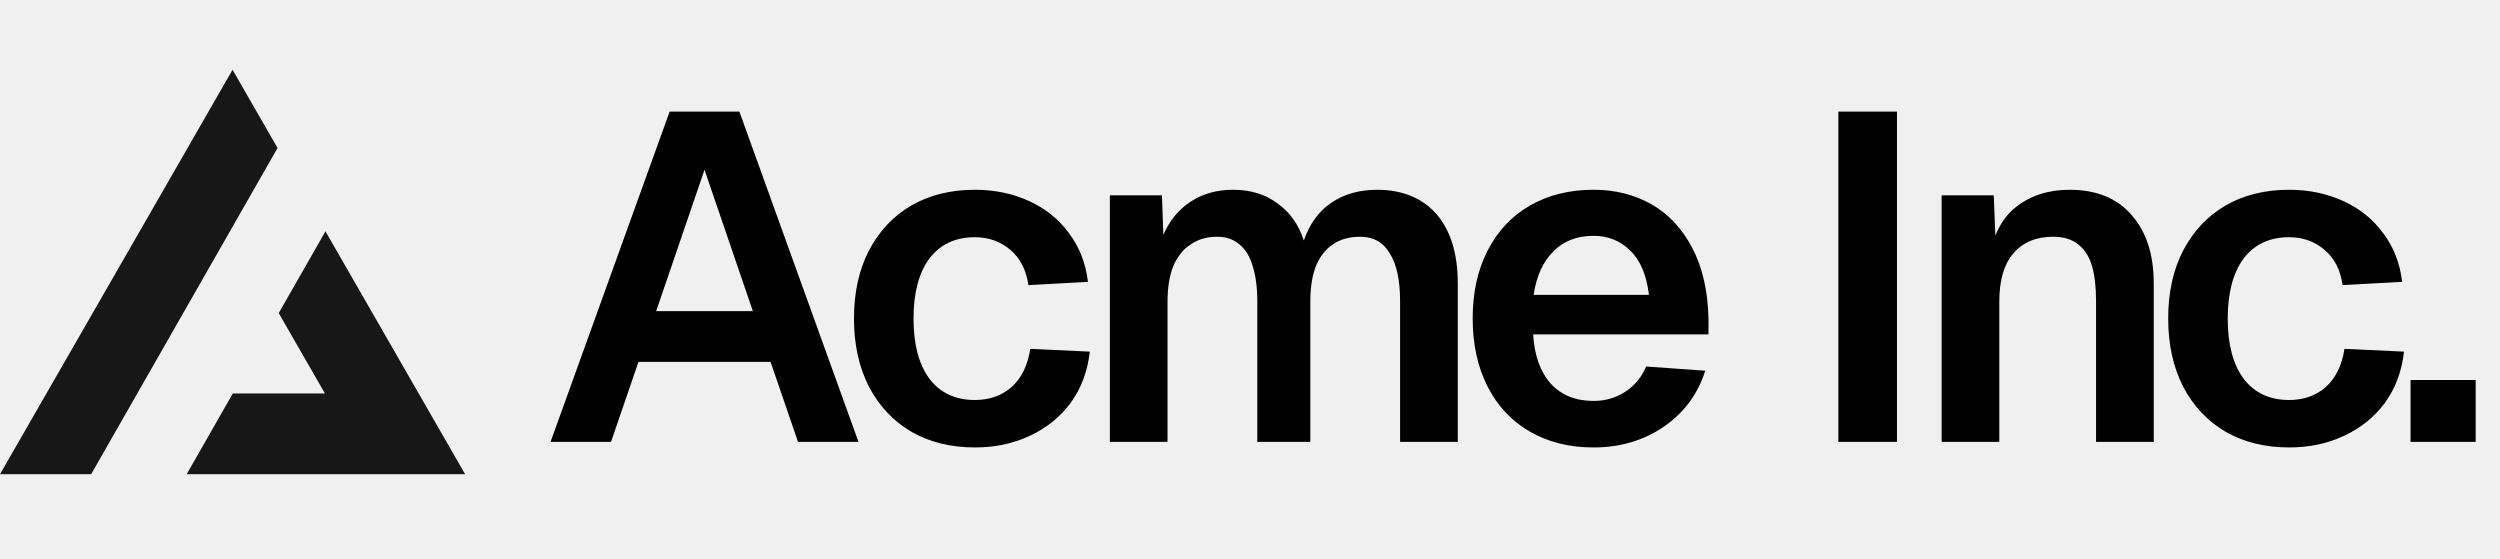
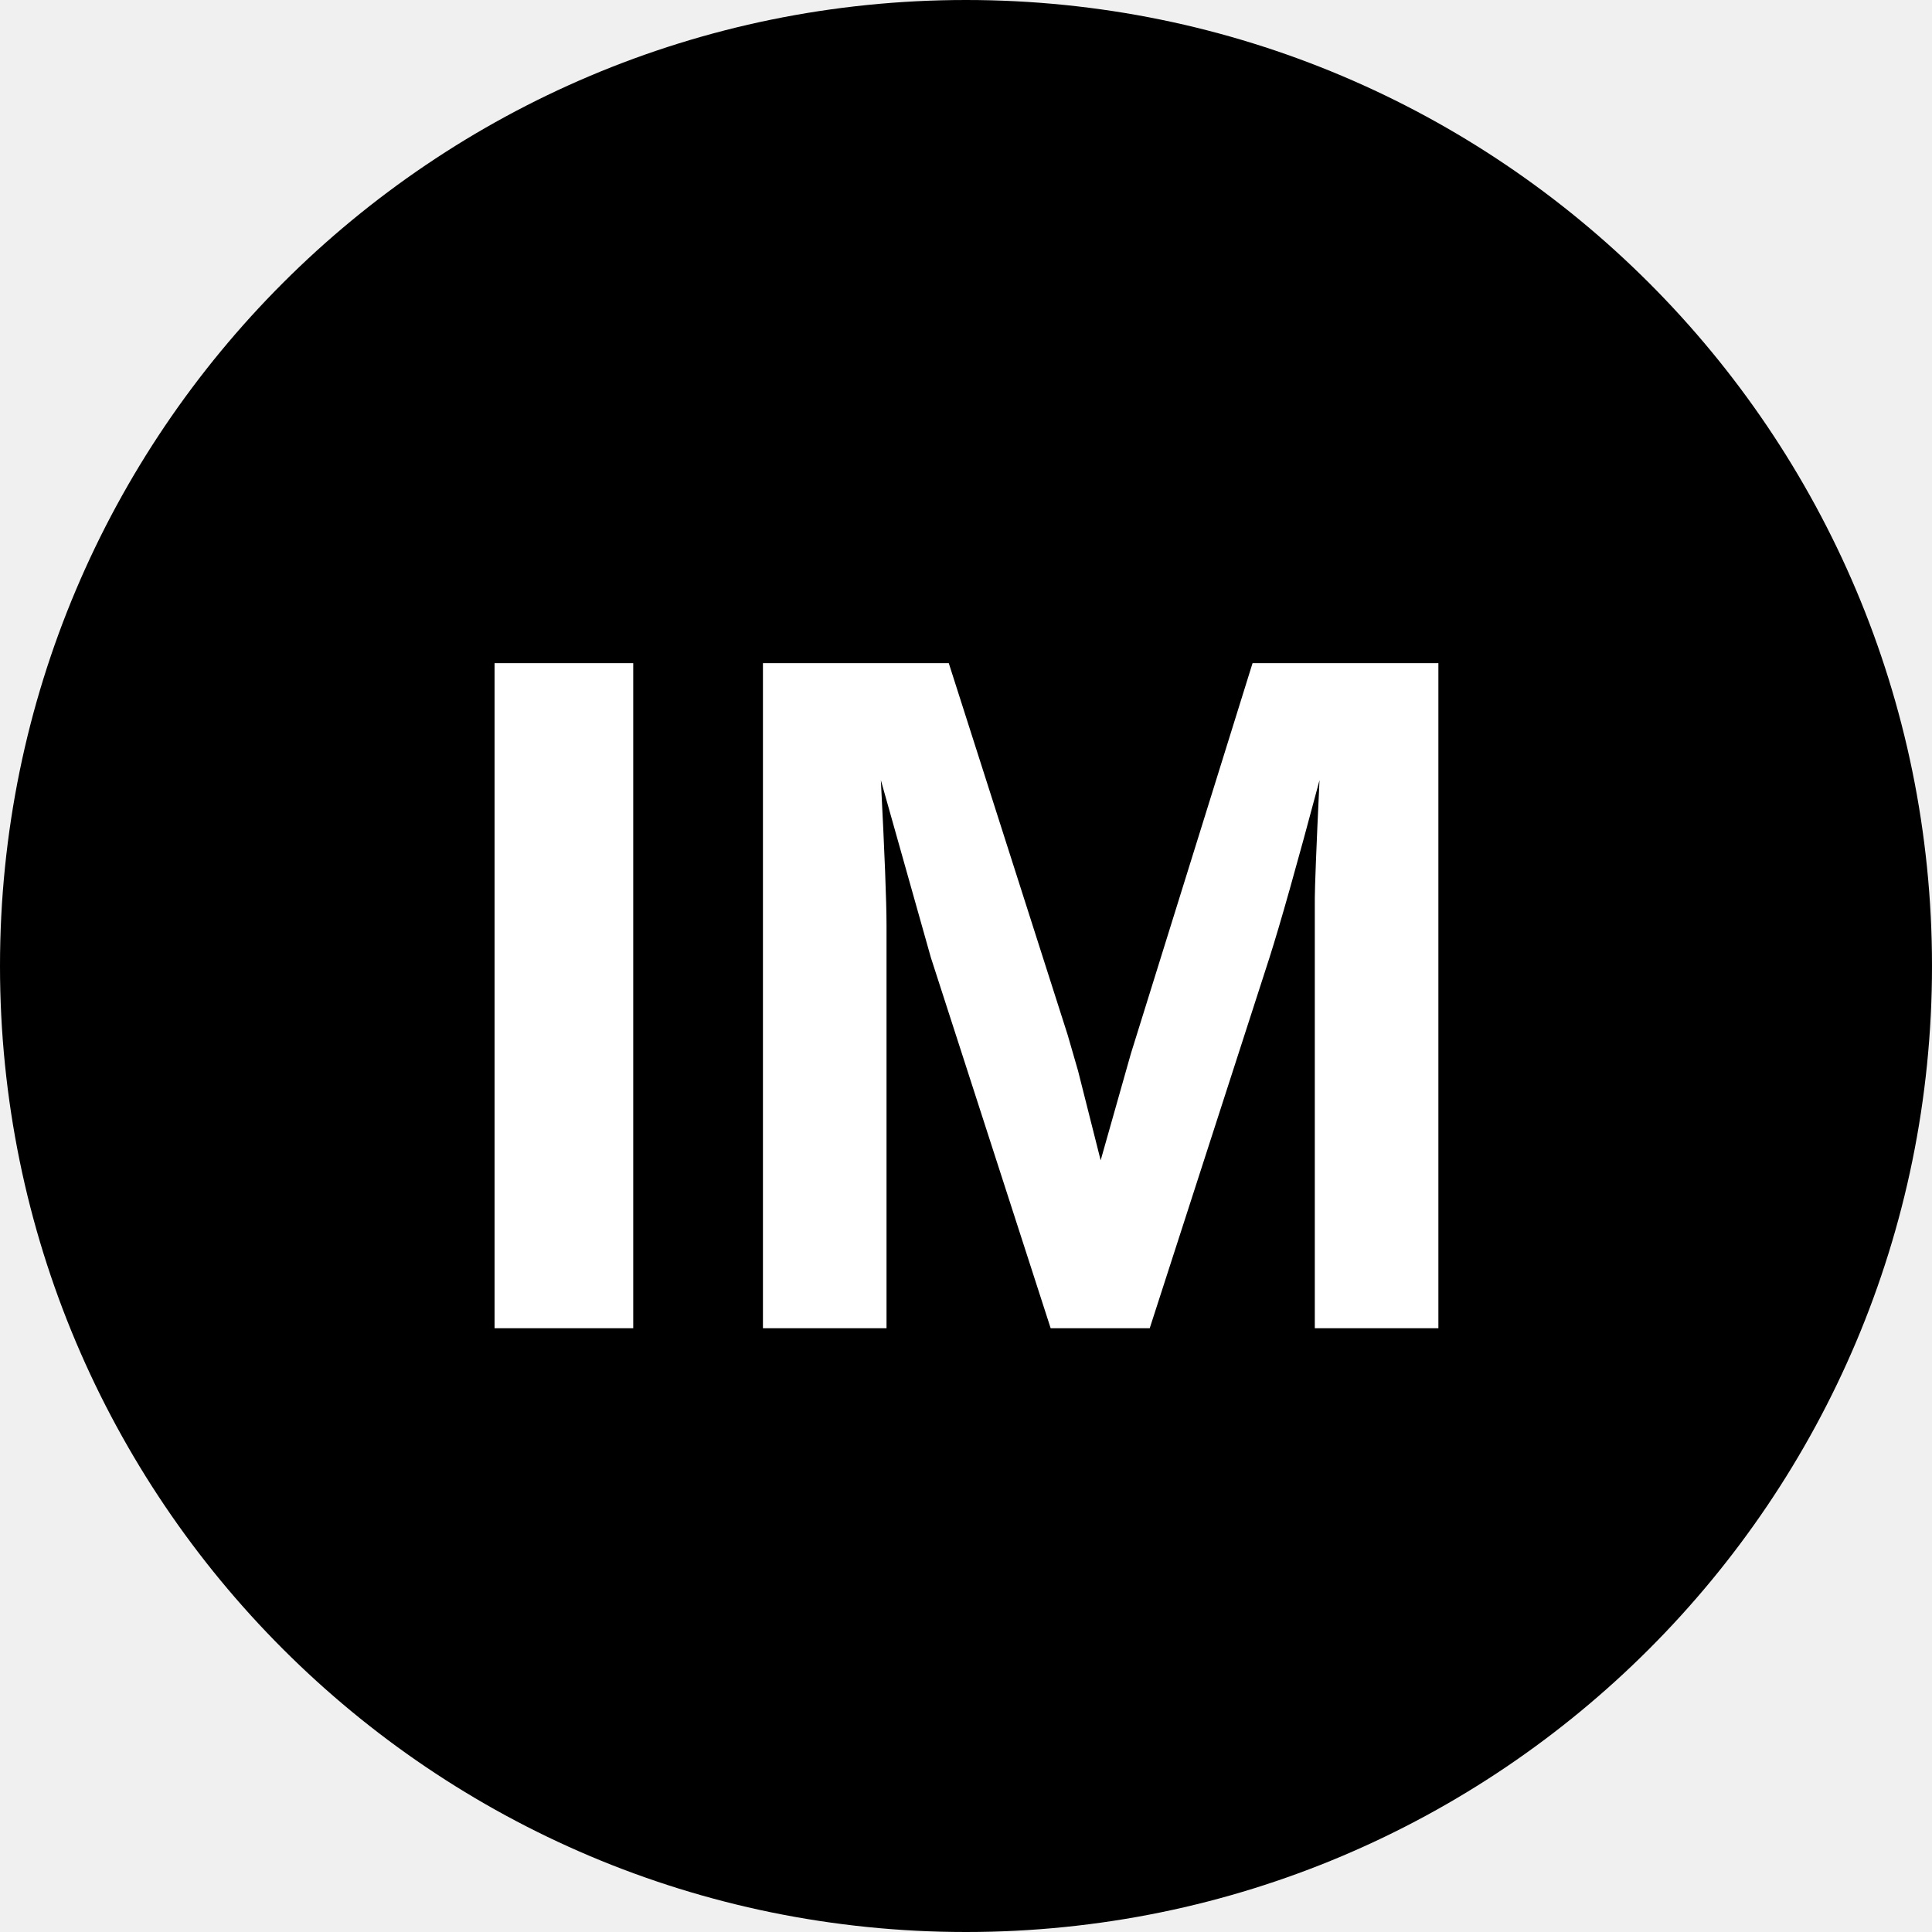
- <svg xmlns="http://www.w3.org/2000/svg" width="215" height="48" fill="none">
-   <path fill="#000" d="M57.588 9.6h6L73.828 38h-5.2l-2.36-6.88h-11.36L52.548 38h-5.2l10.24-28.4Zm7.16 17.16-4.16-12.16-4.16 12.16h8.32Zm23.694-2.24c-.186-1.307-.706-2.32-1.56-3.04-.853-.72-1.866-1.08-3.04-1.08-1.68 0-2.986.613-3.92 1.84-.906 1.227-1.36 2.947-1.36 5.16s.454 3.933 1.36 5.16c.934 1.227 2.24 1.84 3.92 1.84 1.254 0 2.307-.373 3.16-1.12.854-.773 1.387-1.867 1.6-3.28l5.12.24c-.186 1.68-.733 3.147-1.64 4.4-.906 1.227-2.08 2.173-3.52 2.84-1.413.667-2.986 1-4.72 1-2.08 0-3.906-.453-5.48-1.36-1.546-.907-2.76-2.2-3.64-3.88-.853-1.68-1.28-3.627-1.28-5.84 0-2.24.427-4.187 1.28-5.84.88-1.68 2.094-2.973 3.64-3.88 1.574-.907 3.4-1.36 5.48-1.36 1.68 0 3.227.32 4.64.96 1.414.64 2.56 1.56 3.44 2.76.907 1.2 1.454 2.6 1.64 4.2l-5.12.28Zm11.486-7.72.12 3.4c.534-1.227 1.307-2.173 2.32-2.84 1.04-.693 2.267-1.04 3.68-1.04 1.494 0 2.76.387 3.8 1.16 1.067.747 1.827 1.813 2.28 3.2.507-1.44 1.294-2.52 2.36-3.24 1.094-.747 2.414-1.12 3.96-1.12 1.414 0 2.64.307 3.68.92s1.84 1.52 2.4 2.72c.56 1.2.84 2.667.84 4.4V38h-4.96V25.92c0-1.813-.293-3.187-.88-4.12-.56-.96-1.413-1.44-2.56-1.44-.906 0-1.68.213-2.32.64-.64.427-1.133 1.053-1.48 1.88-.32.827-.48 1.84-.48 3.04V38h-4.56V25.92c0-1.2-.133-2.213-.4-3.04-.24-.827-.626-1.453-1.16-1.88-.506-.427-1.133-.64-1.88-.64-.906 0-1.68.227-2.32.68-.64.427-1.133 1.053-1.48 1.88-.32.827-.48 1.827-.48 3V38h-4.96V16.8h4.48Zm26.723 10.6c0-2.24.427-4.187 1.28-5.84.854-1.68 2.067-2.973 3.64-3.88 1.574-.907 3.4-1.36 5.48-1.36 1.84 0 3.494.413 4.96 1.24 1.467.827 2.64 2.08 3.52 3.76.88 1.653 1.347 3.693 1.4 6.12v1.32h-15.08c.107 1.813.614 3.227 1.52 4.24.907.987 2.134 1.48 3.68 1.48.987 0 1.88-.253 2.68-.76a4.803 4.803 0 0 0 1.84-2.2l5.08.36c-.64 2.027-1.84 3.64-3.6 4.84-1.733 1.173-3.733 1.76-6 1.76-2.08 0-3.906-.453-5.48-1.36-1.573-.907-2.786-2.2-3.64-3.88-.853-1.68-1.28-3.627-1.28-5.84Zm15.16-2.04c-.213-1.733-.76-3.013-1.64-3.84-.853-.827-1.893-1.24-3.12-1.24-1.44 0-2.6.453-3.48 1.36-.88.88-1.44 2.12-1.68 3.72h9.92ZM163.139 9.6V38h-5.04V9.6h5.04Zm8.322 7.2.24 5.88-.64-.36c.32-2.053 1.094-3.56 2.32-4.52 1.254-.987 2.787-1.48 4.6-1.48 2.32 0 4.107.733 5.36 2.2 1.254 1.44 1.88 3.387 1.88 5.84V38h-4.96V25.92c0-1.253-.12-2.28-.36-3.08-.24-.8-.64-1.413-1.2-1.84-.533-.427-1.253-.64-2.16-.64-1.44 0-2.573.48-3.4 1.44-.8.933-1.2 2.307-1.2 4.12V38h-4.96V16.8h4.48Zm30.003 7.72c-.186-1.307-.706-2.32-1.56-3.04-.853-.72-1.866-1.08-3.04-1.08-1.68 0-2.986.613-3.92 1.84-.906 1.227-1.36 2.947-1.36 5.16s.454 3.933 1.36 5.16c.934 1.227 2.24 1.84 3.92 1.84 1.254 0 2.307-.373 3.16-1.12.854-.773 1.387-1.867 1.6-3.28l5.12.24c-.186 1.68-.733 3.147-1.64 4.4-.906 1.227-2.08 2.173-3.52 2.84-1.413.667-2.986 1-4.72 1-2.08 0-3.906-.453-5.48-1.36-1.546-.907-2.76-2.2-3.64-3.88-.853-1.68-1.28-3.627-1.28-5.84 0-2.24.427-4.187 1.28-5.84.88-1.68 2.094-2.973 3.64-3.88 1.574-.907 3.4-1.36 5.48-1.36 1.68 0 3.227.32 4.64.96 1.414.64 2.56 1.56 3.44 2.76.907 1.2 1.454 2.6 1.64 4.2l-5.12.28Zm11.443 8.16V38h-5.6v-5.32h5.6Z" />
-   <path fill="#171717" fill-rule="evenodd" d="m7.839 40.783 16.03-28.054L20 6 0 40.783h7.839Zm8.214 0H40L27.99 19.894l-4.02 7.032 3.976 6.914H20.02l-3.967 6.943Z" clip-rule="evenodd" />
+ <svg xmlns="http://www.w3.org/2000/svg" viewBox="0 0 32 32" width="32" height="32">
+   <circle cx="16" cy="16" r="16" fill="#000000" />
+   <text x="16" y="22" font-family="Arial, sans-serif" font-size="16" font-weight="bold" text-anchor="middle" fill="#ffffff">IM</text>
</svg>
